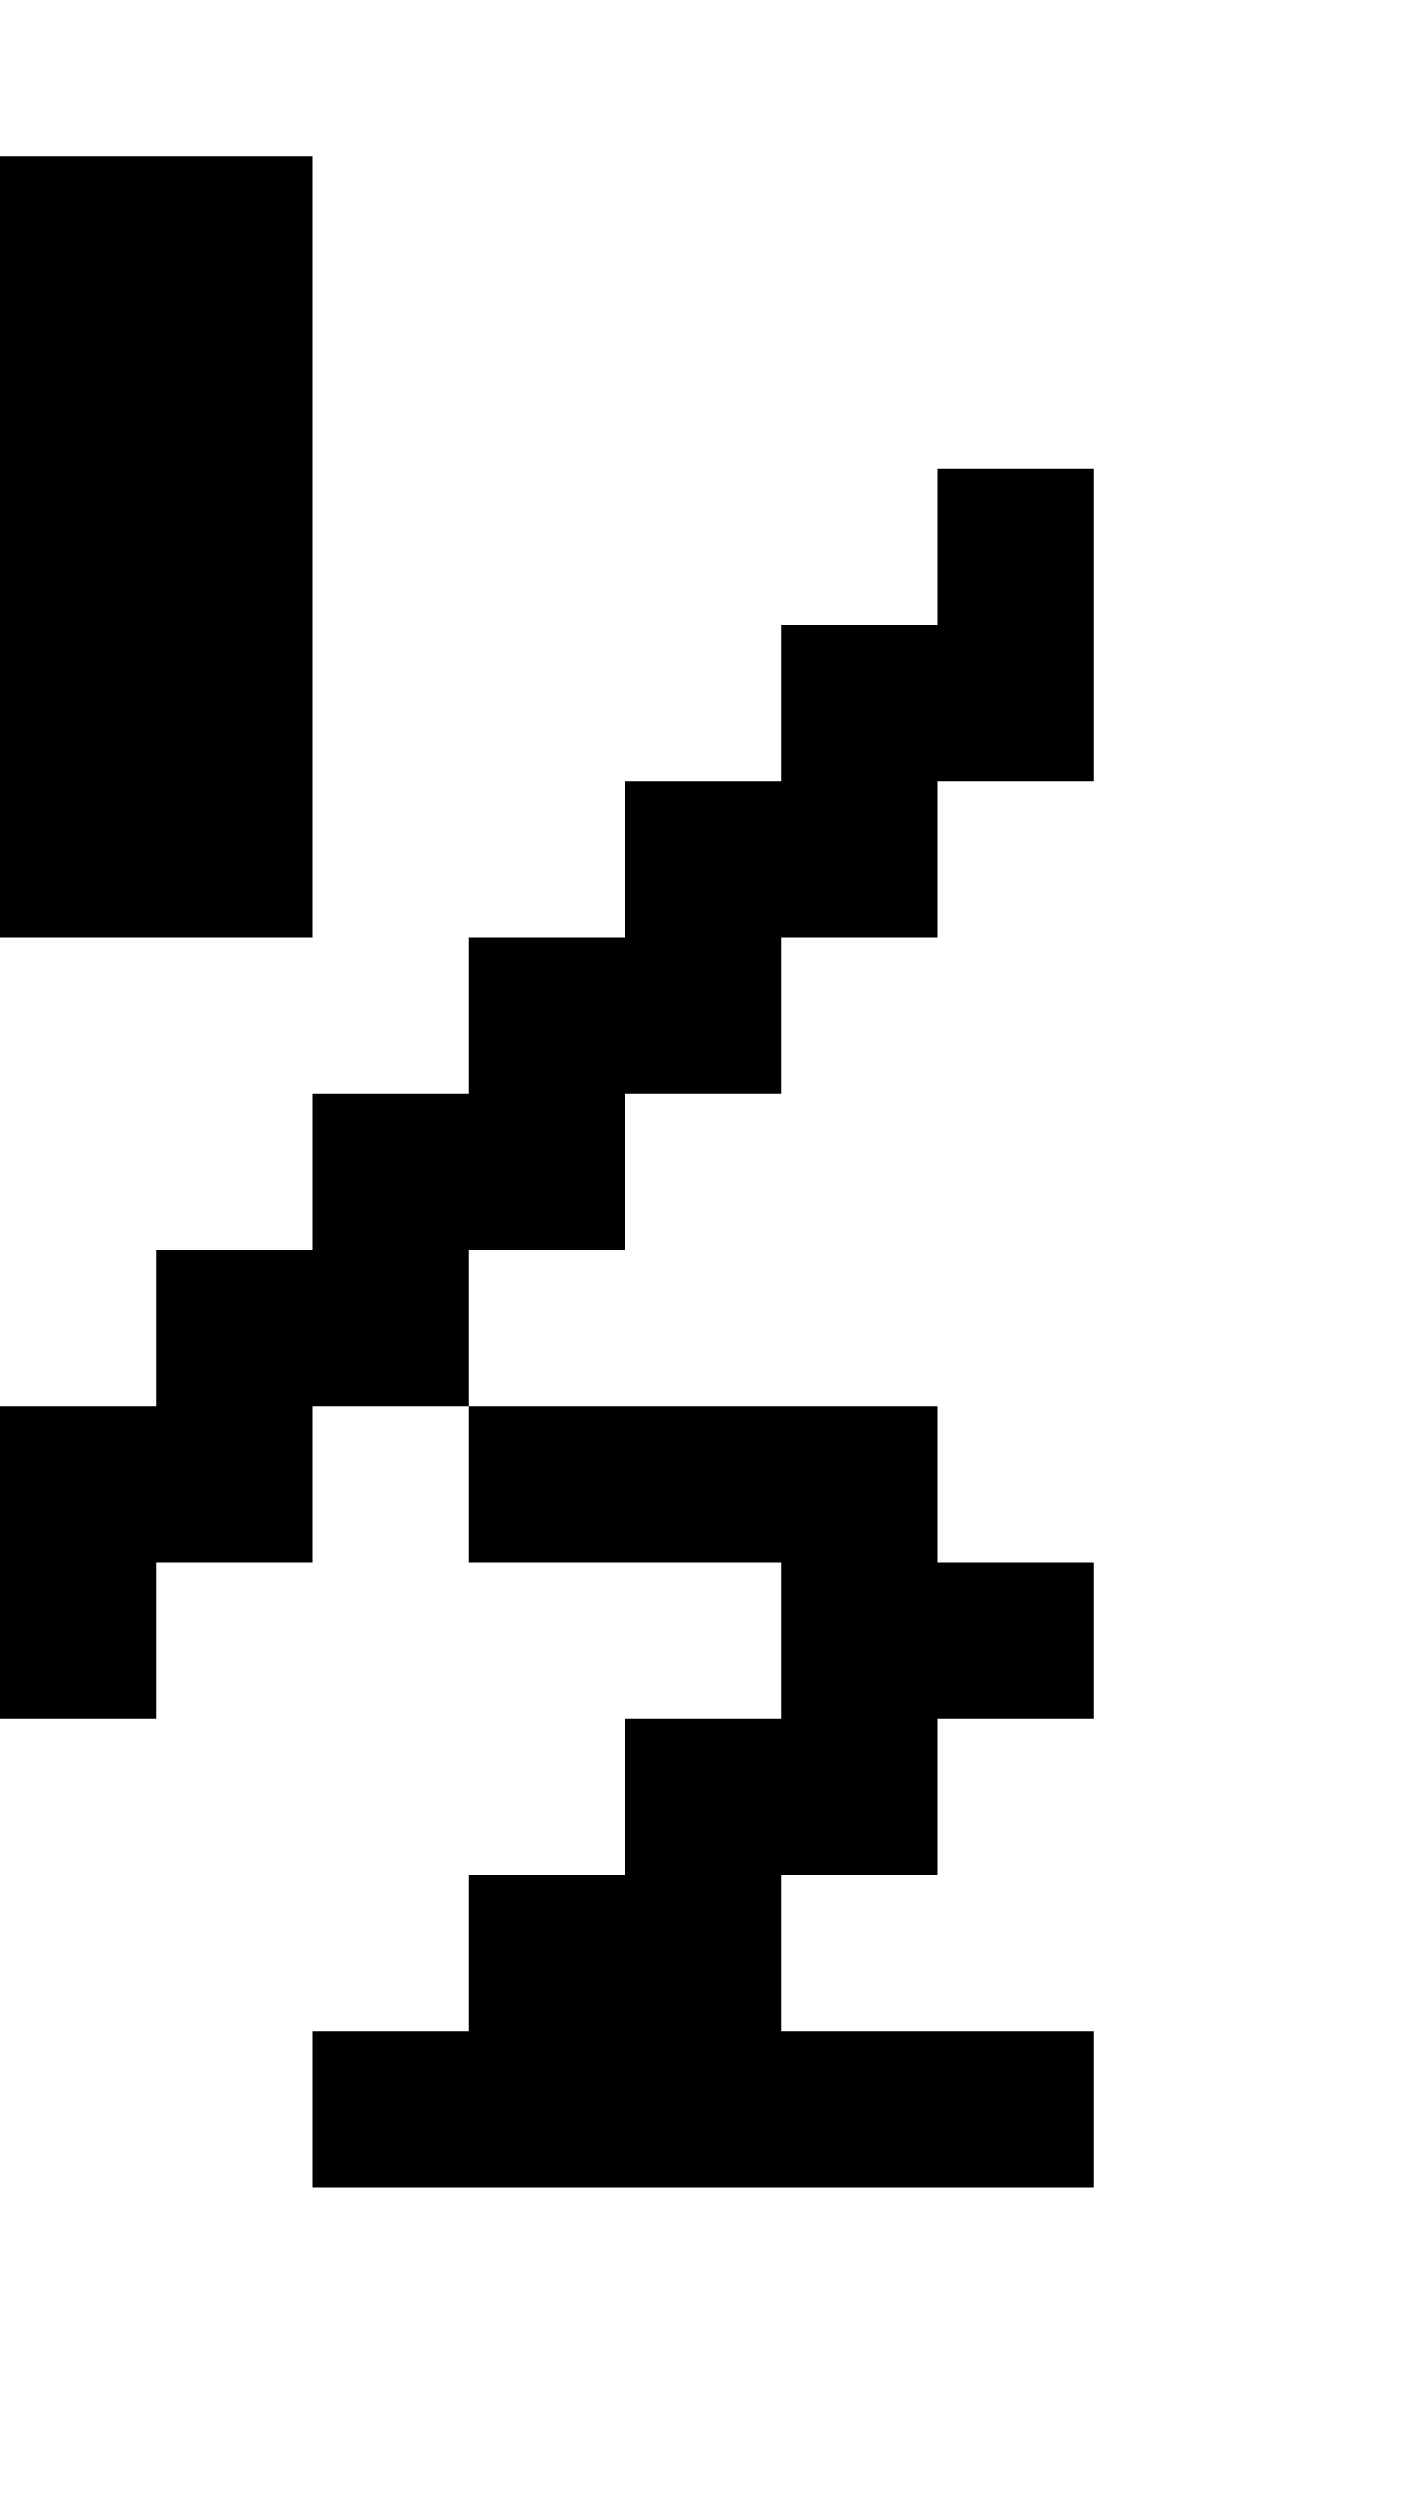
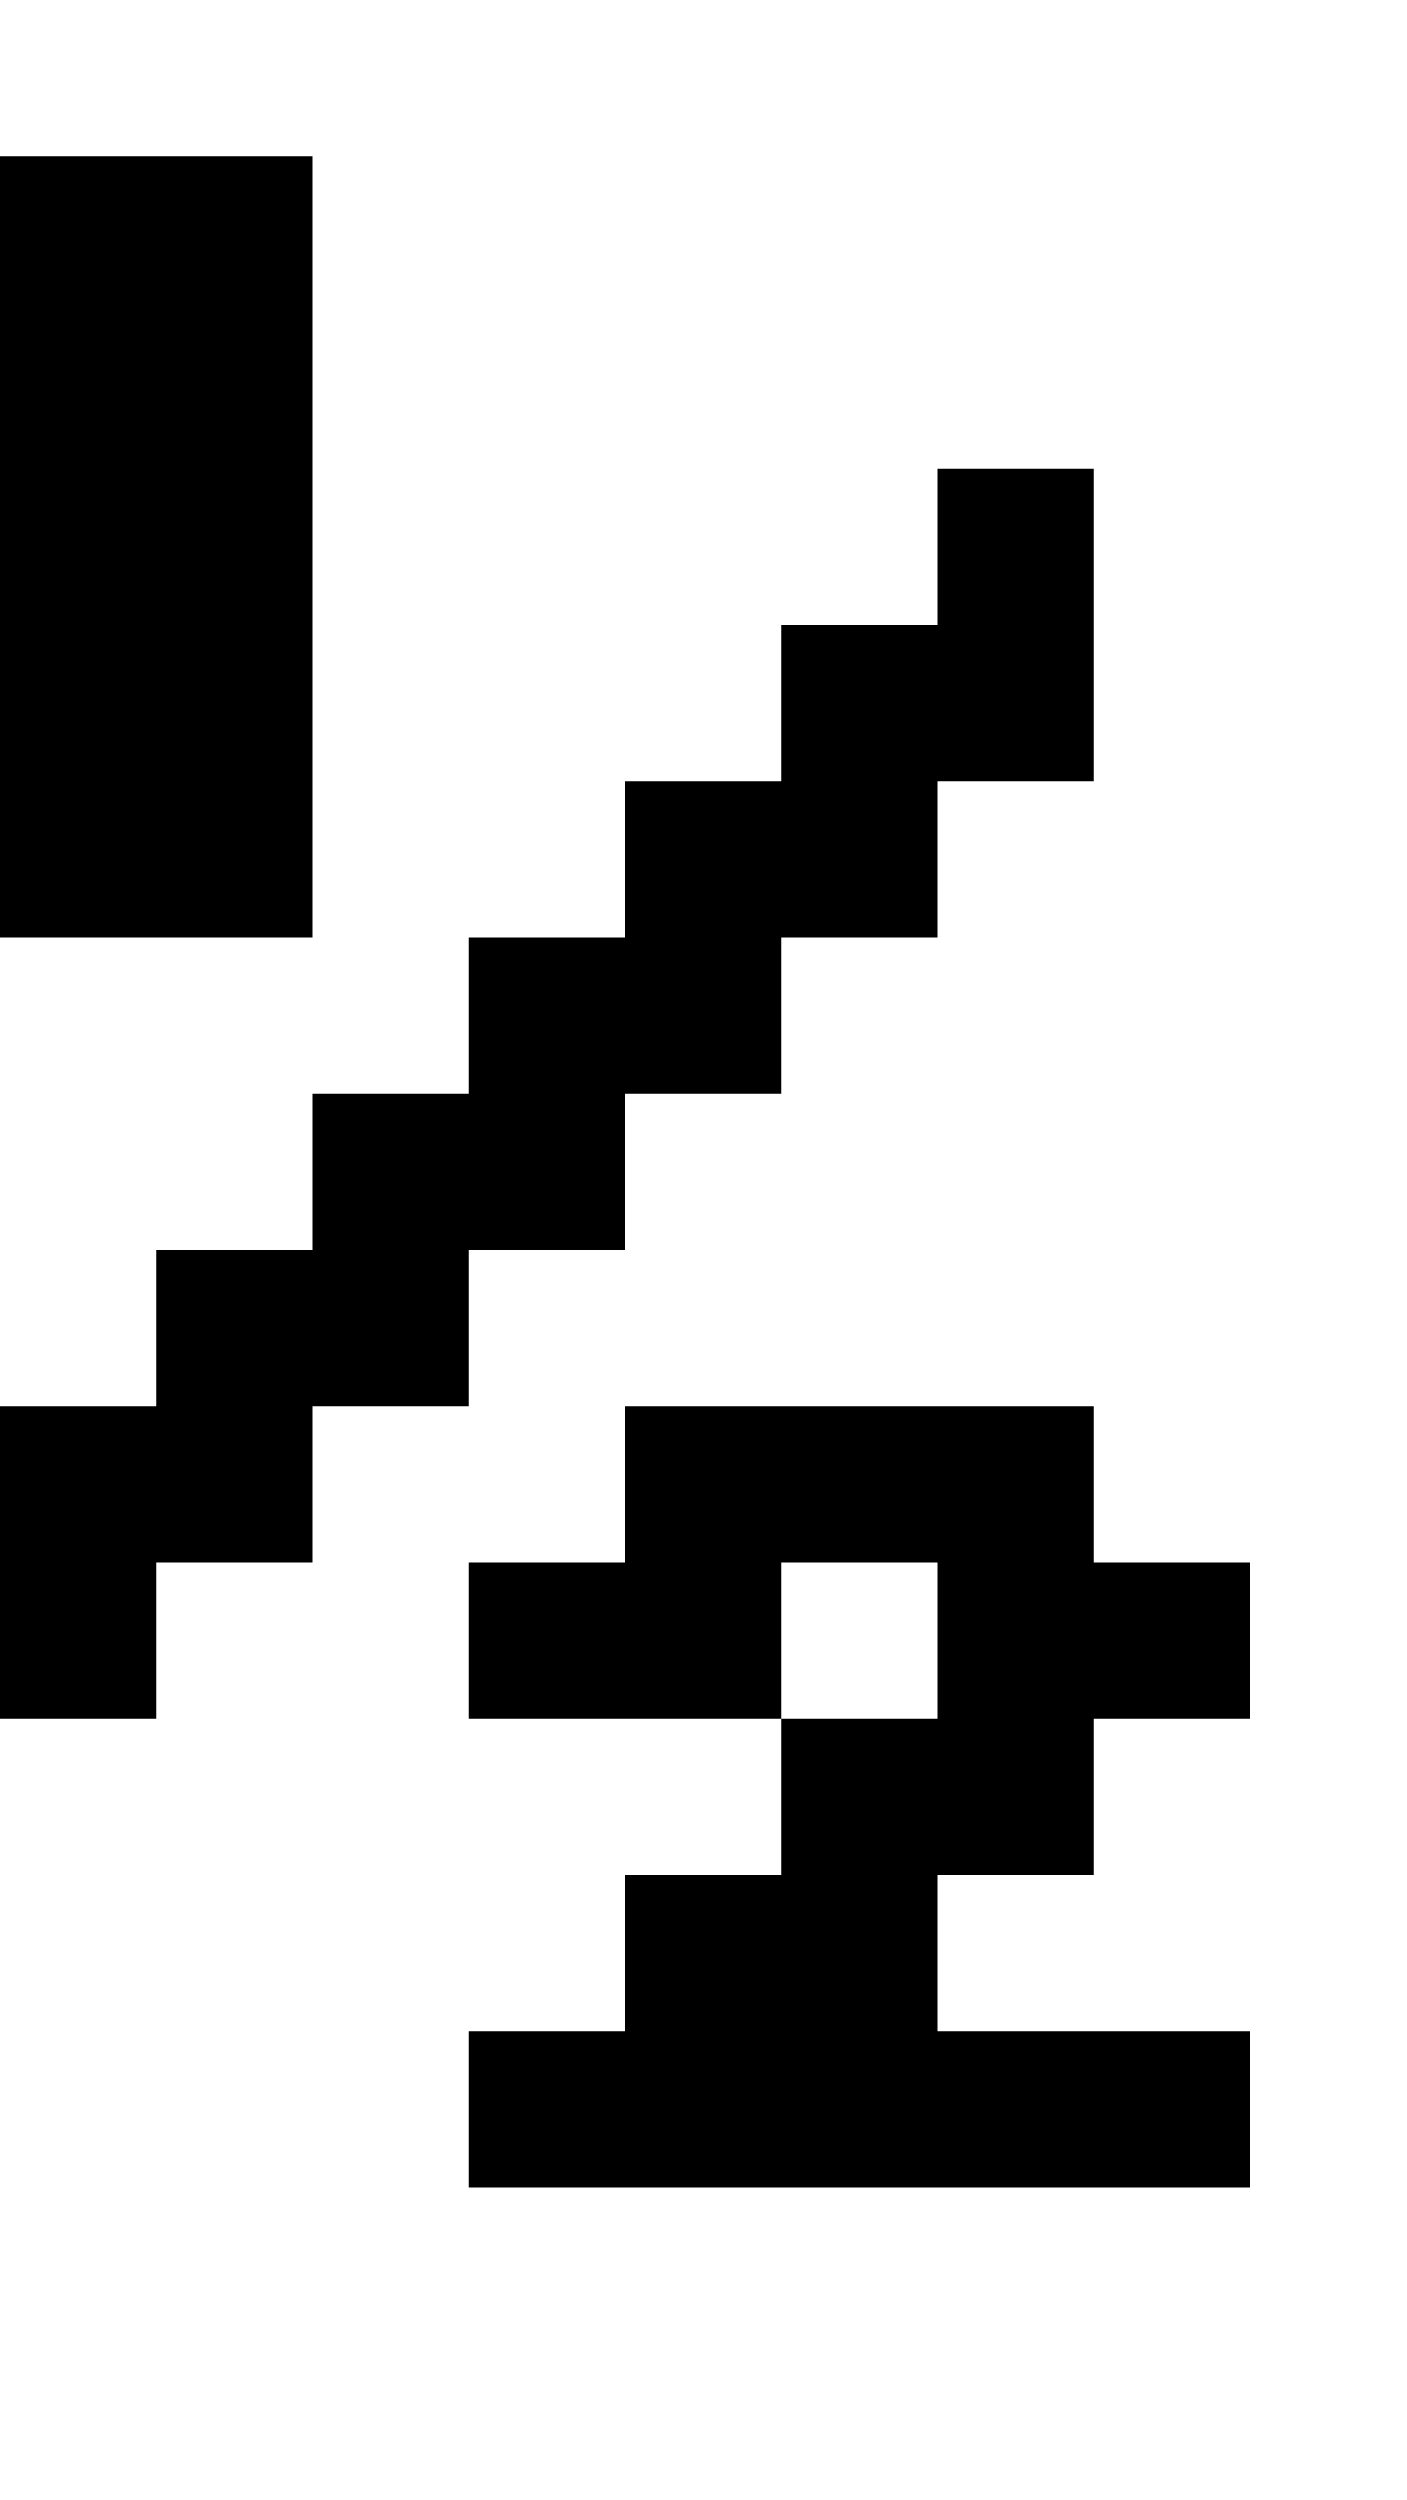
<svg xmlns="http://www.w3.org/2000/svg" baseProfile="full" height="16px" version="1.1" viewBox="0 0 9 16" width="9px">
  <defs />
  <g id="x000000_r0_g0_b0_a1.0">
-     <path d="M 3,9 2,9 2,10 1,10 1,11 0,11 0,10 0,9 1,9 1,8 2,8 2,7 3,7 3,6 4,6 4,5 5,5 5,4 6,4 6,3 7,3 7,4 7,5 6,5 6,6 5,6 5,7 4,7 4,8 3,8 z" fill="#000000" fill-opacity="1.0" id="x000000_r0_g0_b0_a1.0_shape1" />
-     <path d="M 3,10 3,9 6,9 6,10 7,10 7,11 6,11 6,12 5,12 5,13 7,13 7,14 4,14 2,14 2,13 3,13 3,12 4,12 4,11 5,11 5,10 z" fill="#000000" fill-opacity="1.0" id="x000000_r0_g0_b0_a1.0_shape2" />
+     <path d="M 3,10 4,10 4,9 7,9 7,10 8,10 8,11 7,11 7,12 6,12 6,13 8,13 8,14 3,14 3,13 4,13 4,12 5,12 5,11 3,11 z M 5,10 5,11 6,11 6,10 z" fill="#000000" fill-opacity="1.0" id="x000000_r0_g0_b0_a1.0_shape1" />
+     <path d="M 3,9 2,9 2,10 1,10 1,11 0,11 0,10 0,9 1,9 1,8 2,8 2,7 3,7 3,6 4,6 4,5 5,5 5,4 6,4 6,3 7,3 7,4 7,5 6,5 6,6 5,6 5,7 4,7 4,8 3,8 z" fill="#000000" fill-opacity="1.0" id="x000000_r0_g0_b0_a1.0_shape2" />
    <path d="M 2,1 2,6 0,6 0,1 z" fill="#000000" fill-opacity="1.0" id="x000000_r0_g0_b0_a1.0_shape3" />
  </g>
</svg>
